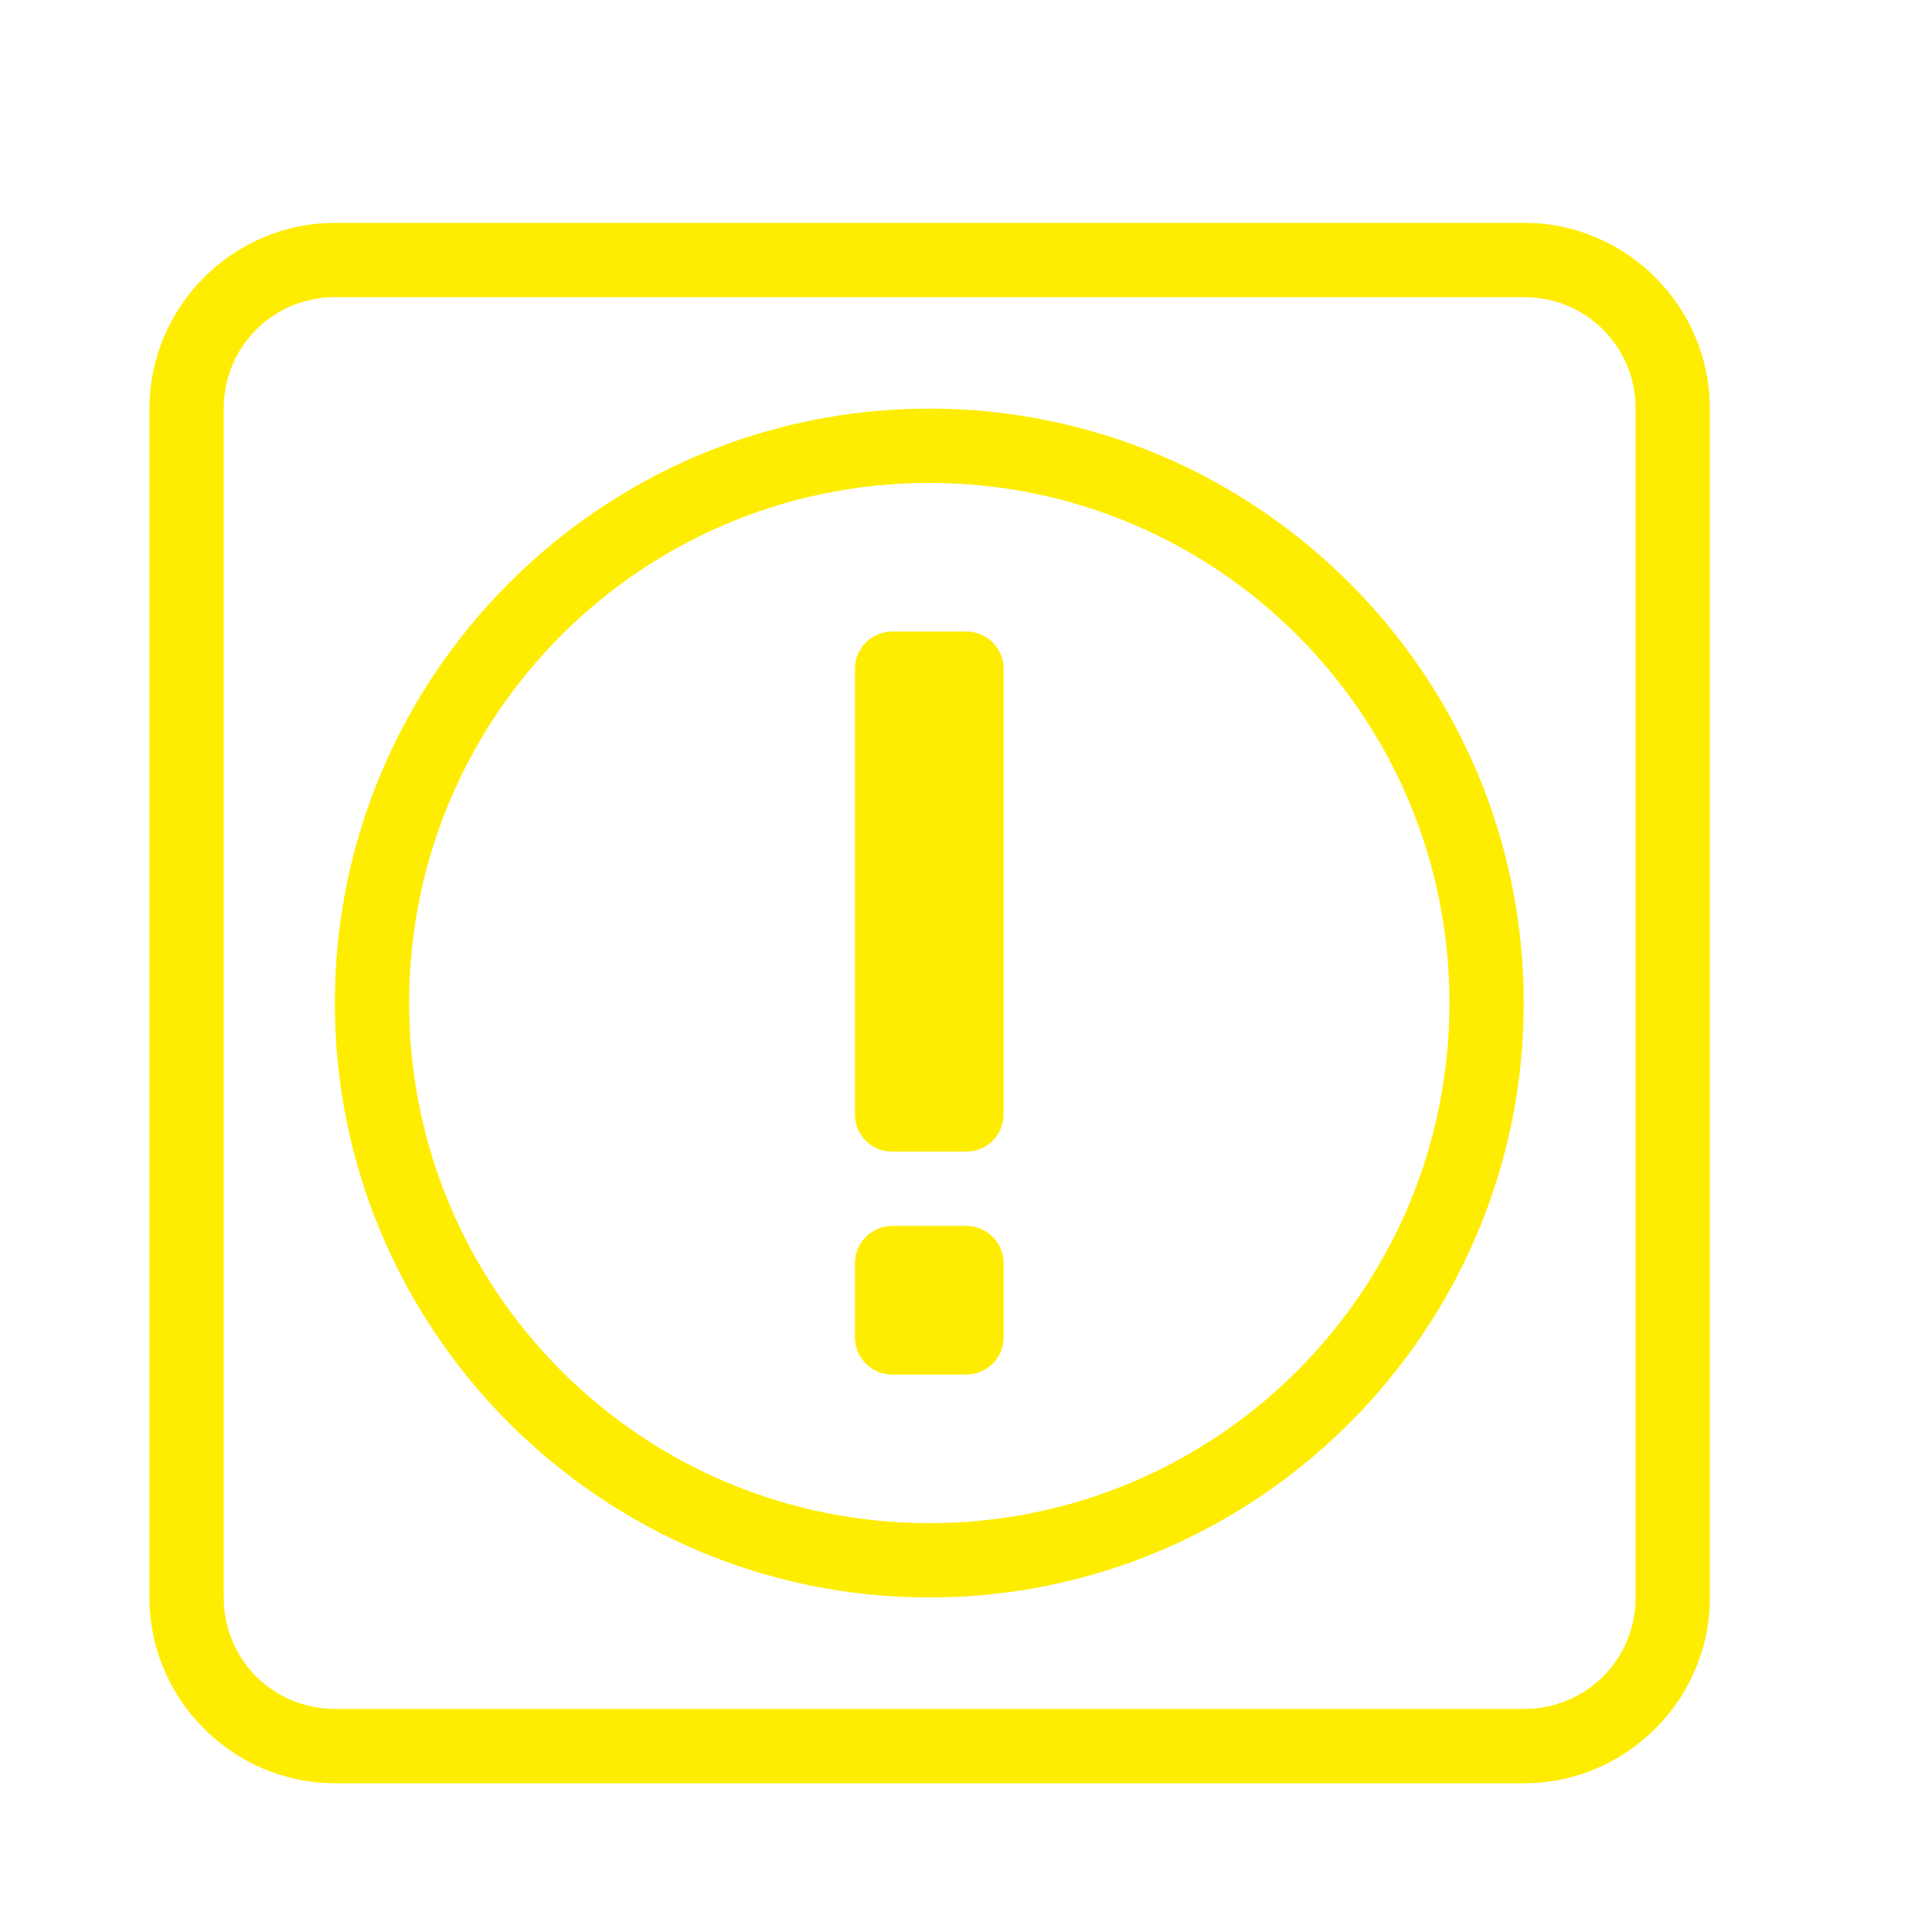
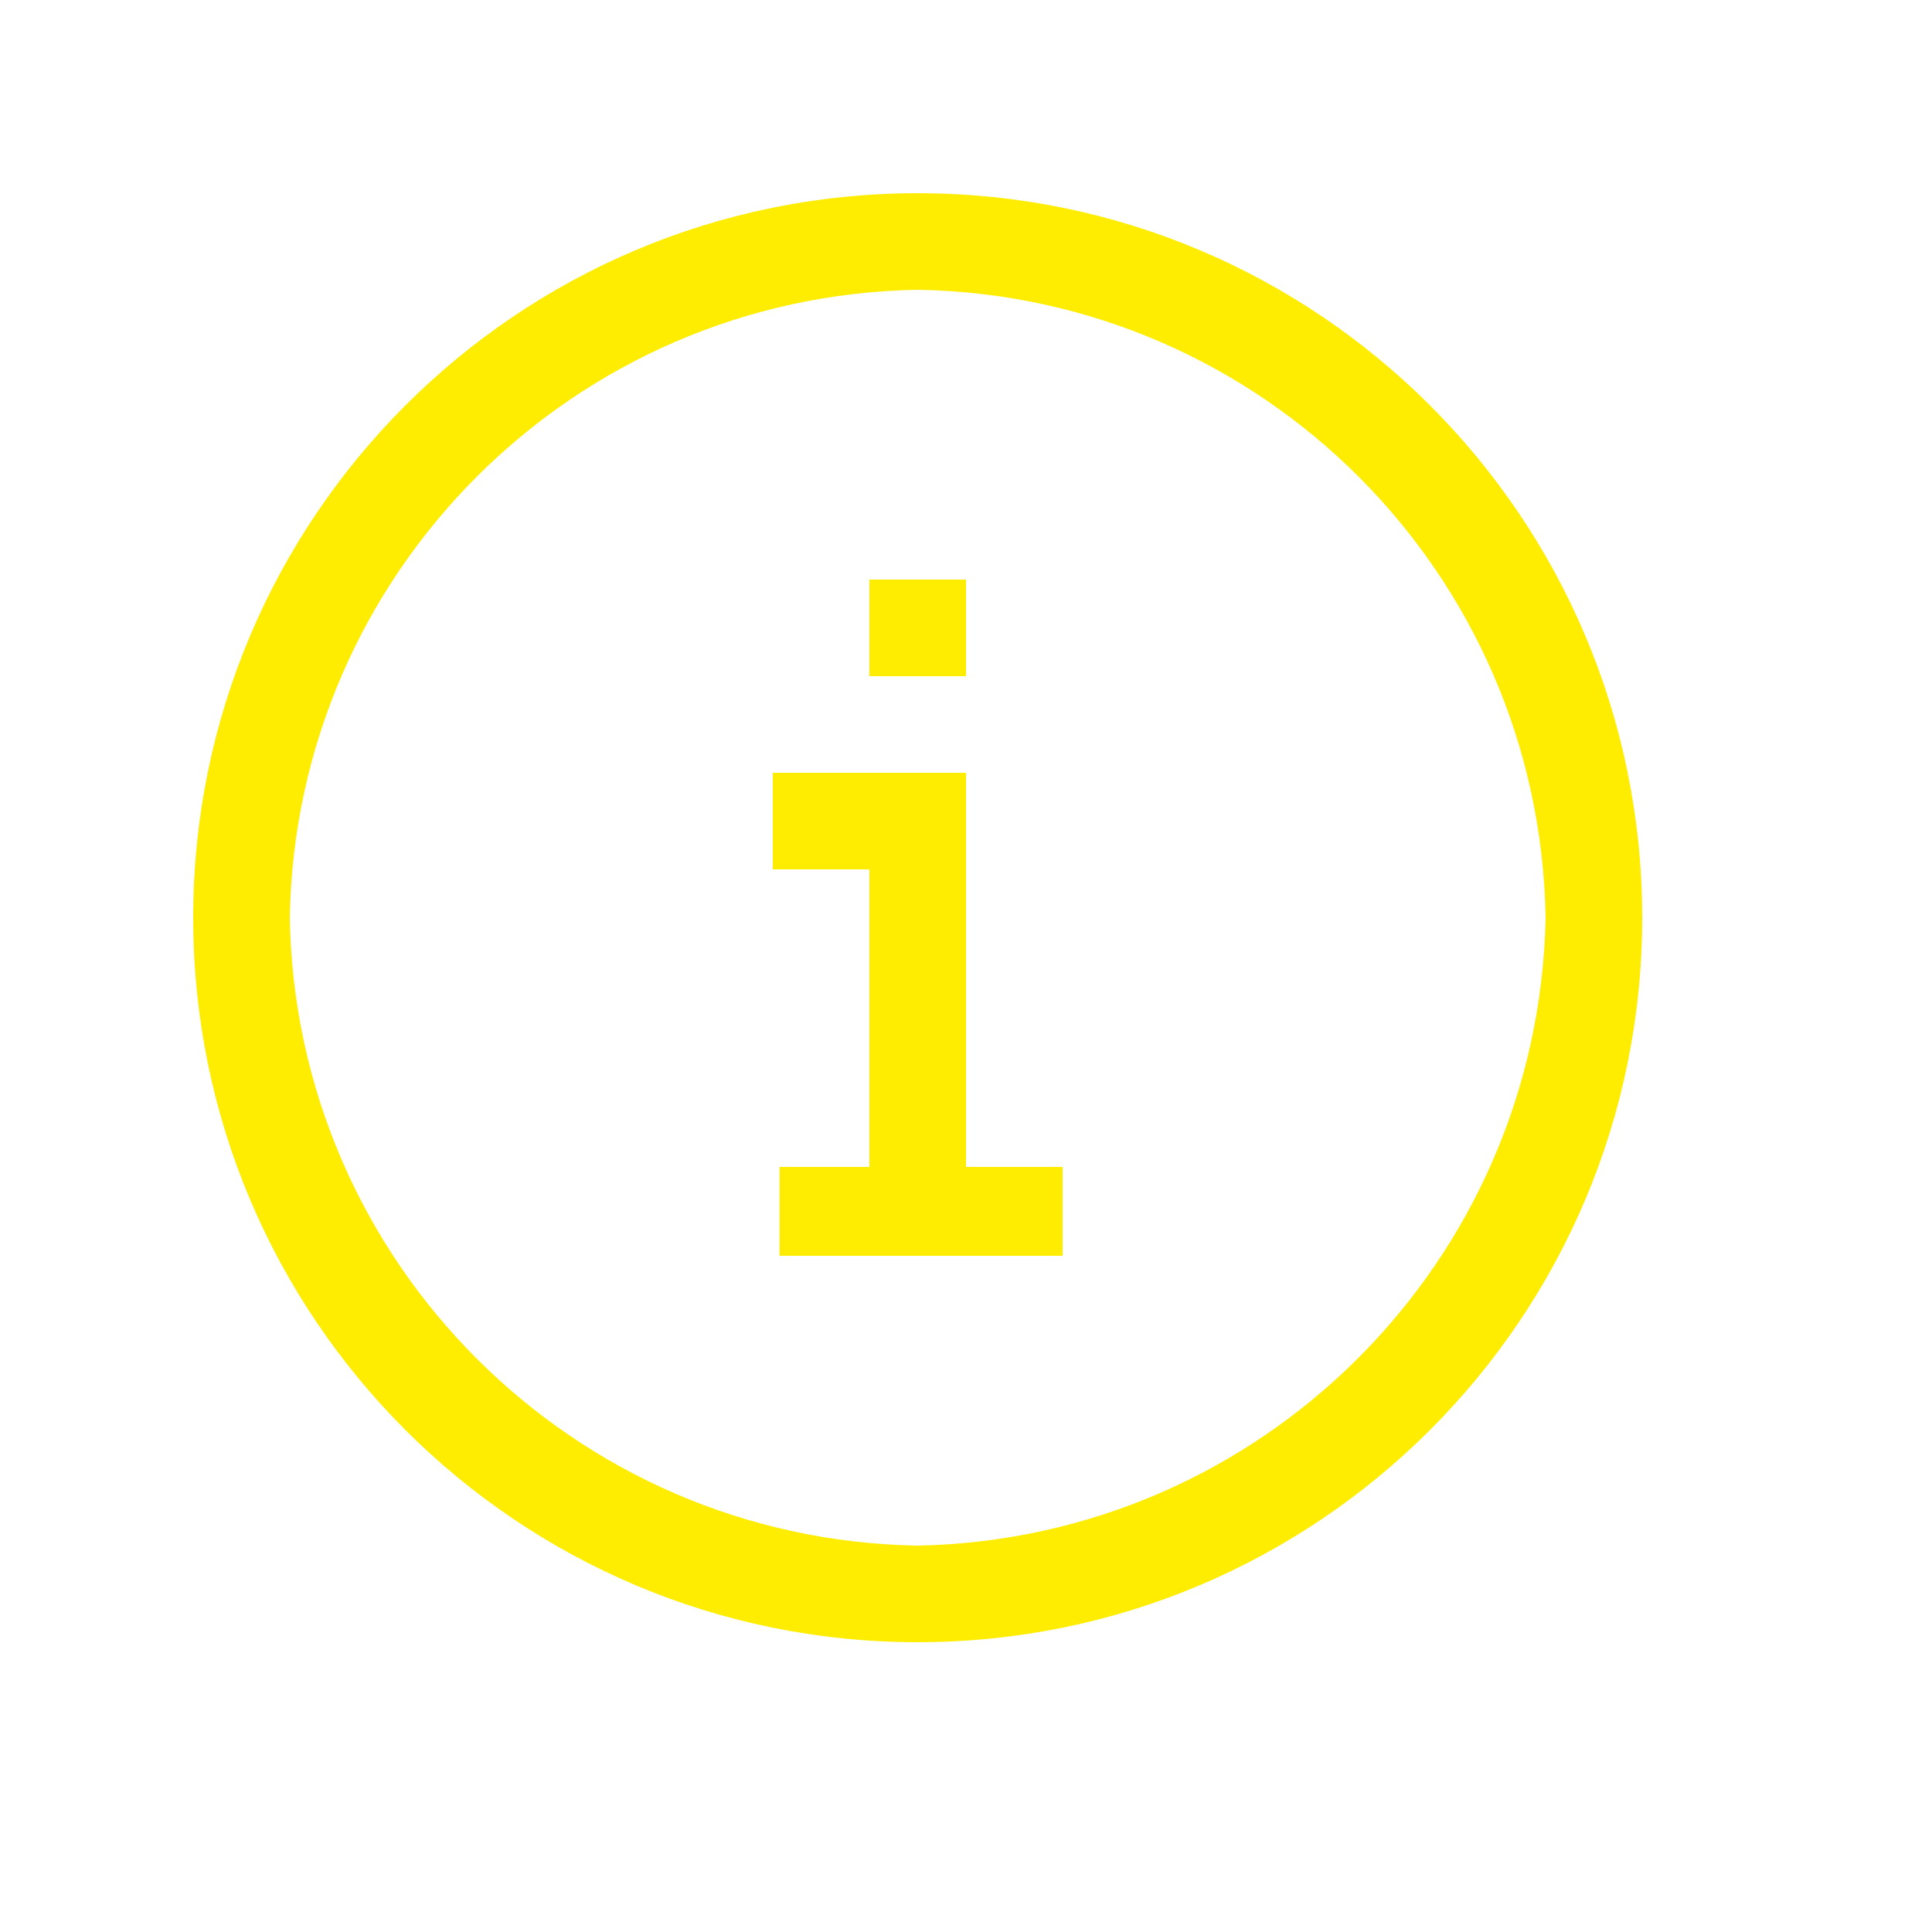
- <svg xmlns="http://www.w3.org/2000/svg" width="26" height="26" viewBox="0 0 26 26" fill="none">
-   <path d="M4.511 2.999C3.136 2.999 2.011 4.124 2.011 5.499V21.498C2.011 22.873 3.136 23.998 4.511 23.998H20.511C21.886 23.998 23.011 22.873 23.011 21.498V5.499C23.011 4.124 21.886 2.999 20.511 2.999H4.511ZM4.511 3.999H20.511C21.346 3.999 22.011 4.664 22.011 5.499V21.498C22.011 22.334 21.346 22.998 20.511 22.998H4.511C3.676 22.998 3.011 22.334 3.011 21.498V5.499C3.011 4.664 3.676 3.999 4.511 3.999ZM12.506 5.499C8.095 5.499 4.506 9.088 4.506 13.498C4.506 17.909 8.095 21.498 12.506 21.498C16.916 21.498 20.506 17.909 20.506 13.498C20.506 9.088 16.916 5.499 12.506 5.499ZM12.506 6.499C16.375 6.499 19.506 9.629 19.506 13.498C19.506 17.368 16.375 20.498 12.506 20.498C8.636 20.498 5.506 17.368 5.506 13.498C5.506 9.629 8.636 6.499 12.506 6.499ZM12.006 8.499C11.731 8.499 11.506 8.724 11.506 8.999V14.998C11.506 15.274 11.726 15.498 12.006 15.498H13.006C13.281 15.498 13.506 15.274 13.506 14.998V8.999C13.506 8.724 13.281 8.499 13.006 8.499H12.006ZM12.006 16.498C11.731 16.498 11.506 16.724 11.506 16.998V17.998C11.506 18.273 11.731 18.498 12.006 18.498H13.006C13.281 18.498 13.506 18.273 13.506 17.998V16.998C13.506 16.724 13.281 16.498 13.006 16.498H12.006Z" fill="#FEED01" />
+ <svg xmlns="http://www.w3.org/2000/svg" width="20" height="20" viewBox="0 0 20 20" fill="#feed01">
+   <path d="M9.5 16A6.61 6.61 0 0 1 3 9.5 6.61 6.61 0 0 1 9.5 3 6.61 6.61 0 0 1 16 9.5 6.63 6.63 0 0 1 9.5 16zm0-14A7.5 7.5 0 1 0 17 9.5 7.5 7.5 0 0 0 9.5 2zm.5 6v4.08h1V13H8.07v-.92H9V9H8V8zM9 6h1v1H9z" />
</svg>
